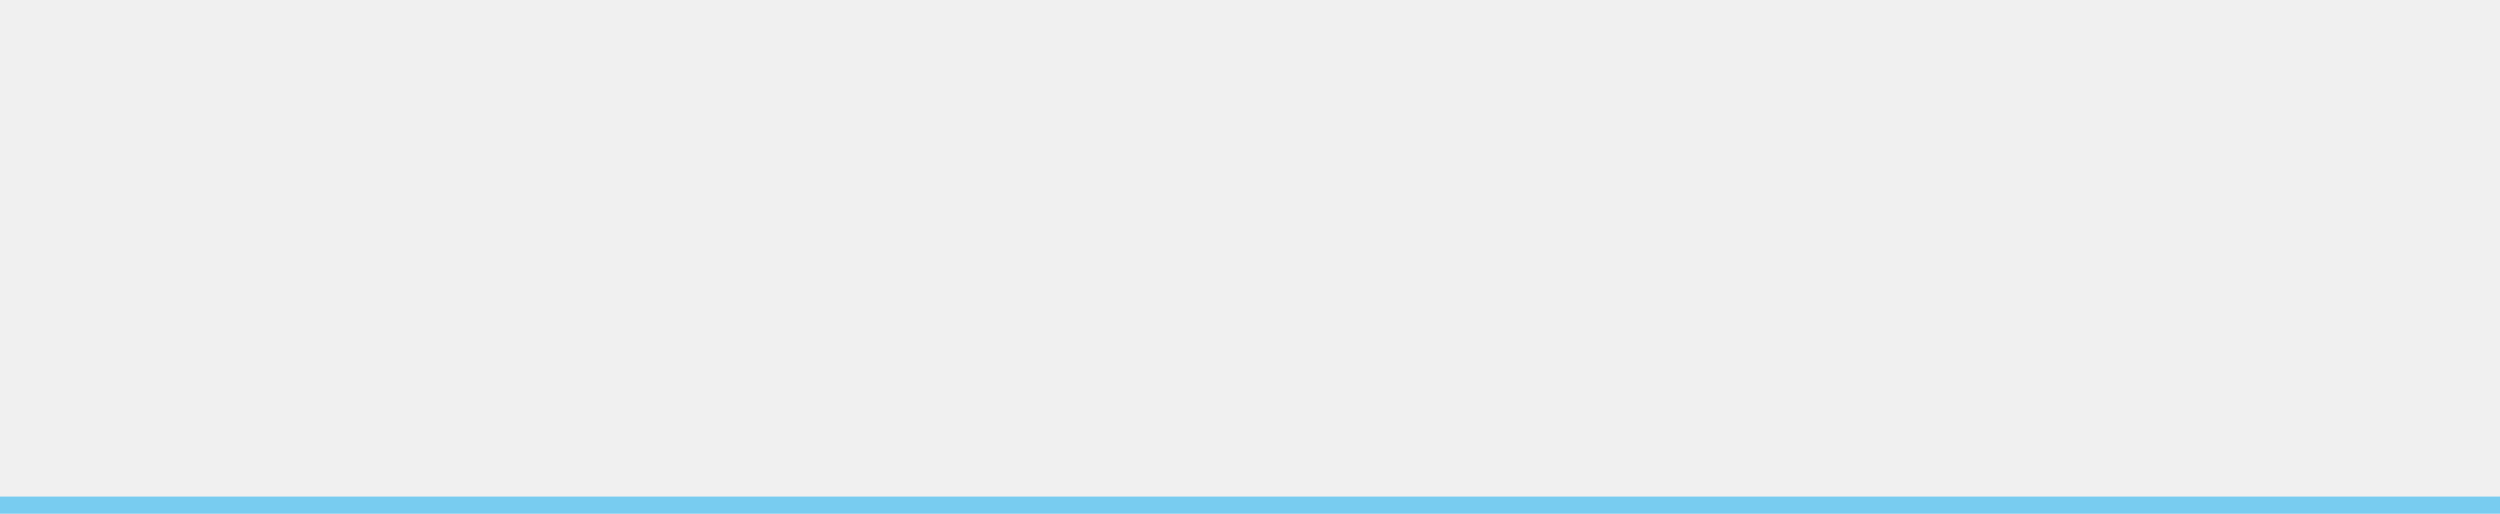
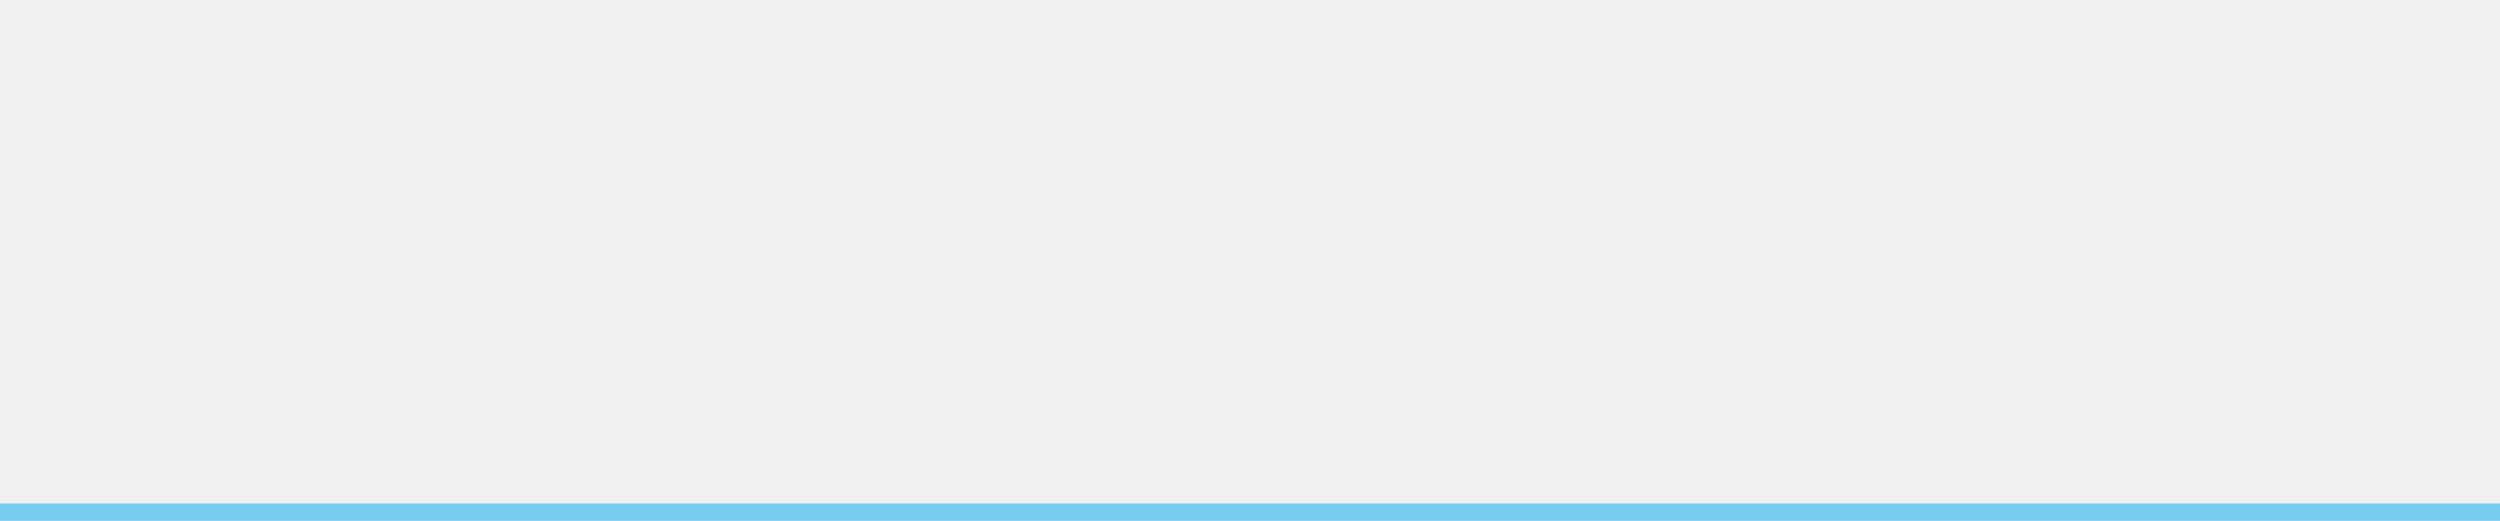
- <svg xmlns="http://www.w3.org/2000/svg" version="1.1" width="146px" height="30px">
-   <g transform="matrix(1 0 0 1 -1076 -537 )">
-     <path d="M 1076 537  L 1222 537  L 1222 566  L 1076 566  L 1076 537  Z " fill-rule="nonzero" fill="#ffffff" stroke="none" fill-opacity="0" />
-     <path d="M 1222 566.5  L 1076 566.5  " stroke-width="1" stroke="#00a9f2" fill="none" stroke-opacity="0.498" />
+ <svg xmlns="http://www.w3.org/2000/svg" version="1.1" width="144px" height="30px">
+   <g transform="matrix(1 0 0 1 -932 -537 )">
+     <path d="M 932 537  L 1076 537  L 1076 566  L 932 566  L 932 537  Z " fill-rule="nonzero" fill="#ffffff" stroke="none" fill-opacity="0" />
+     <path d="M 1076 566.5  L 932 566.5  " stroke-width="1" stroke="#00a9f2" fill="none" stroke-opacity="0.498" />
  </g>
</svg>
